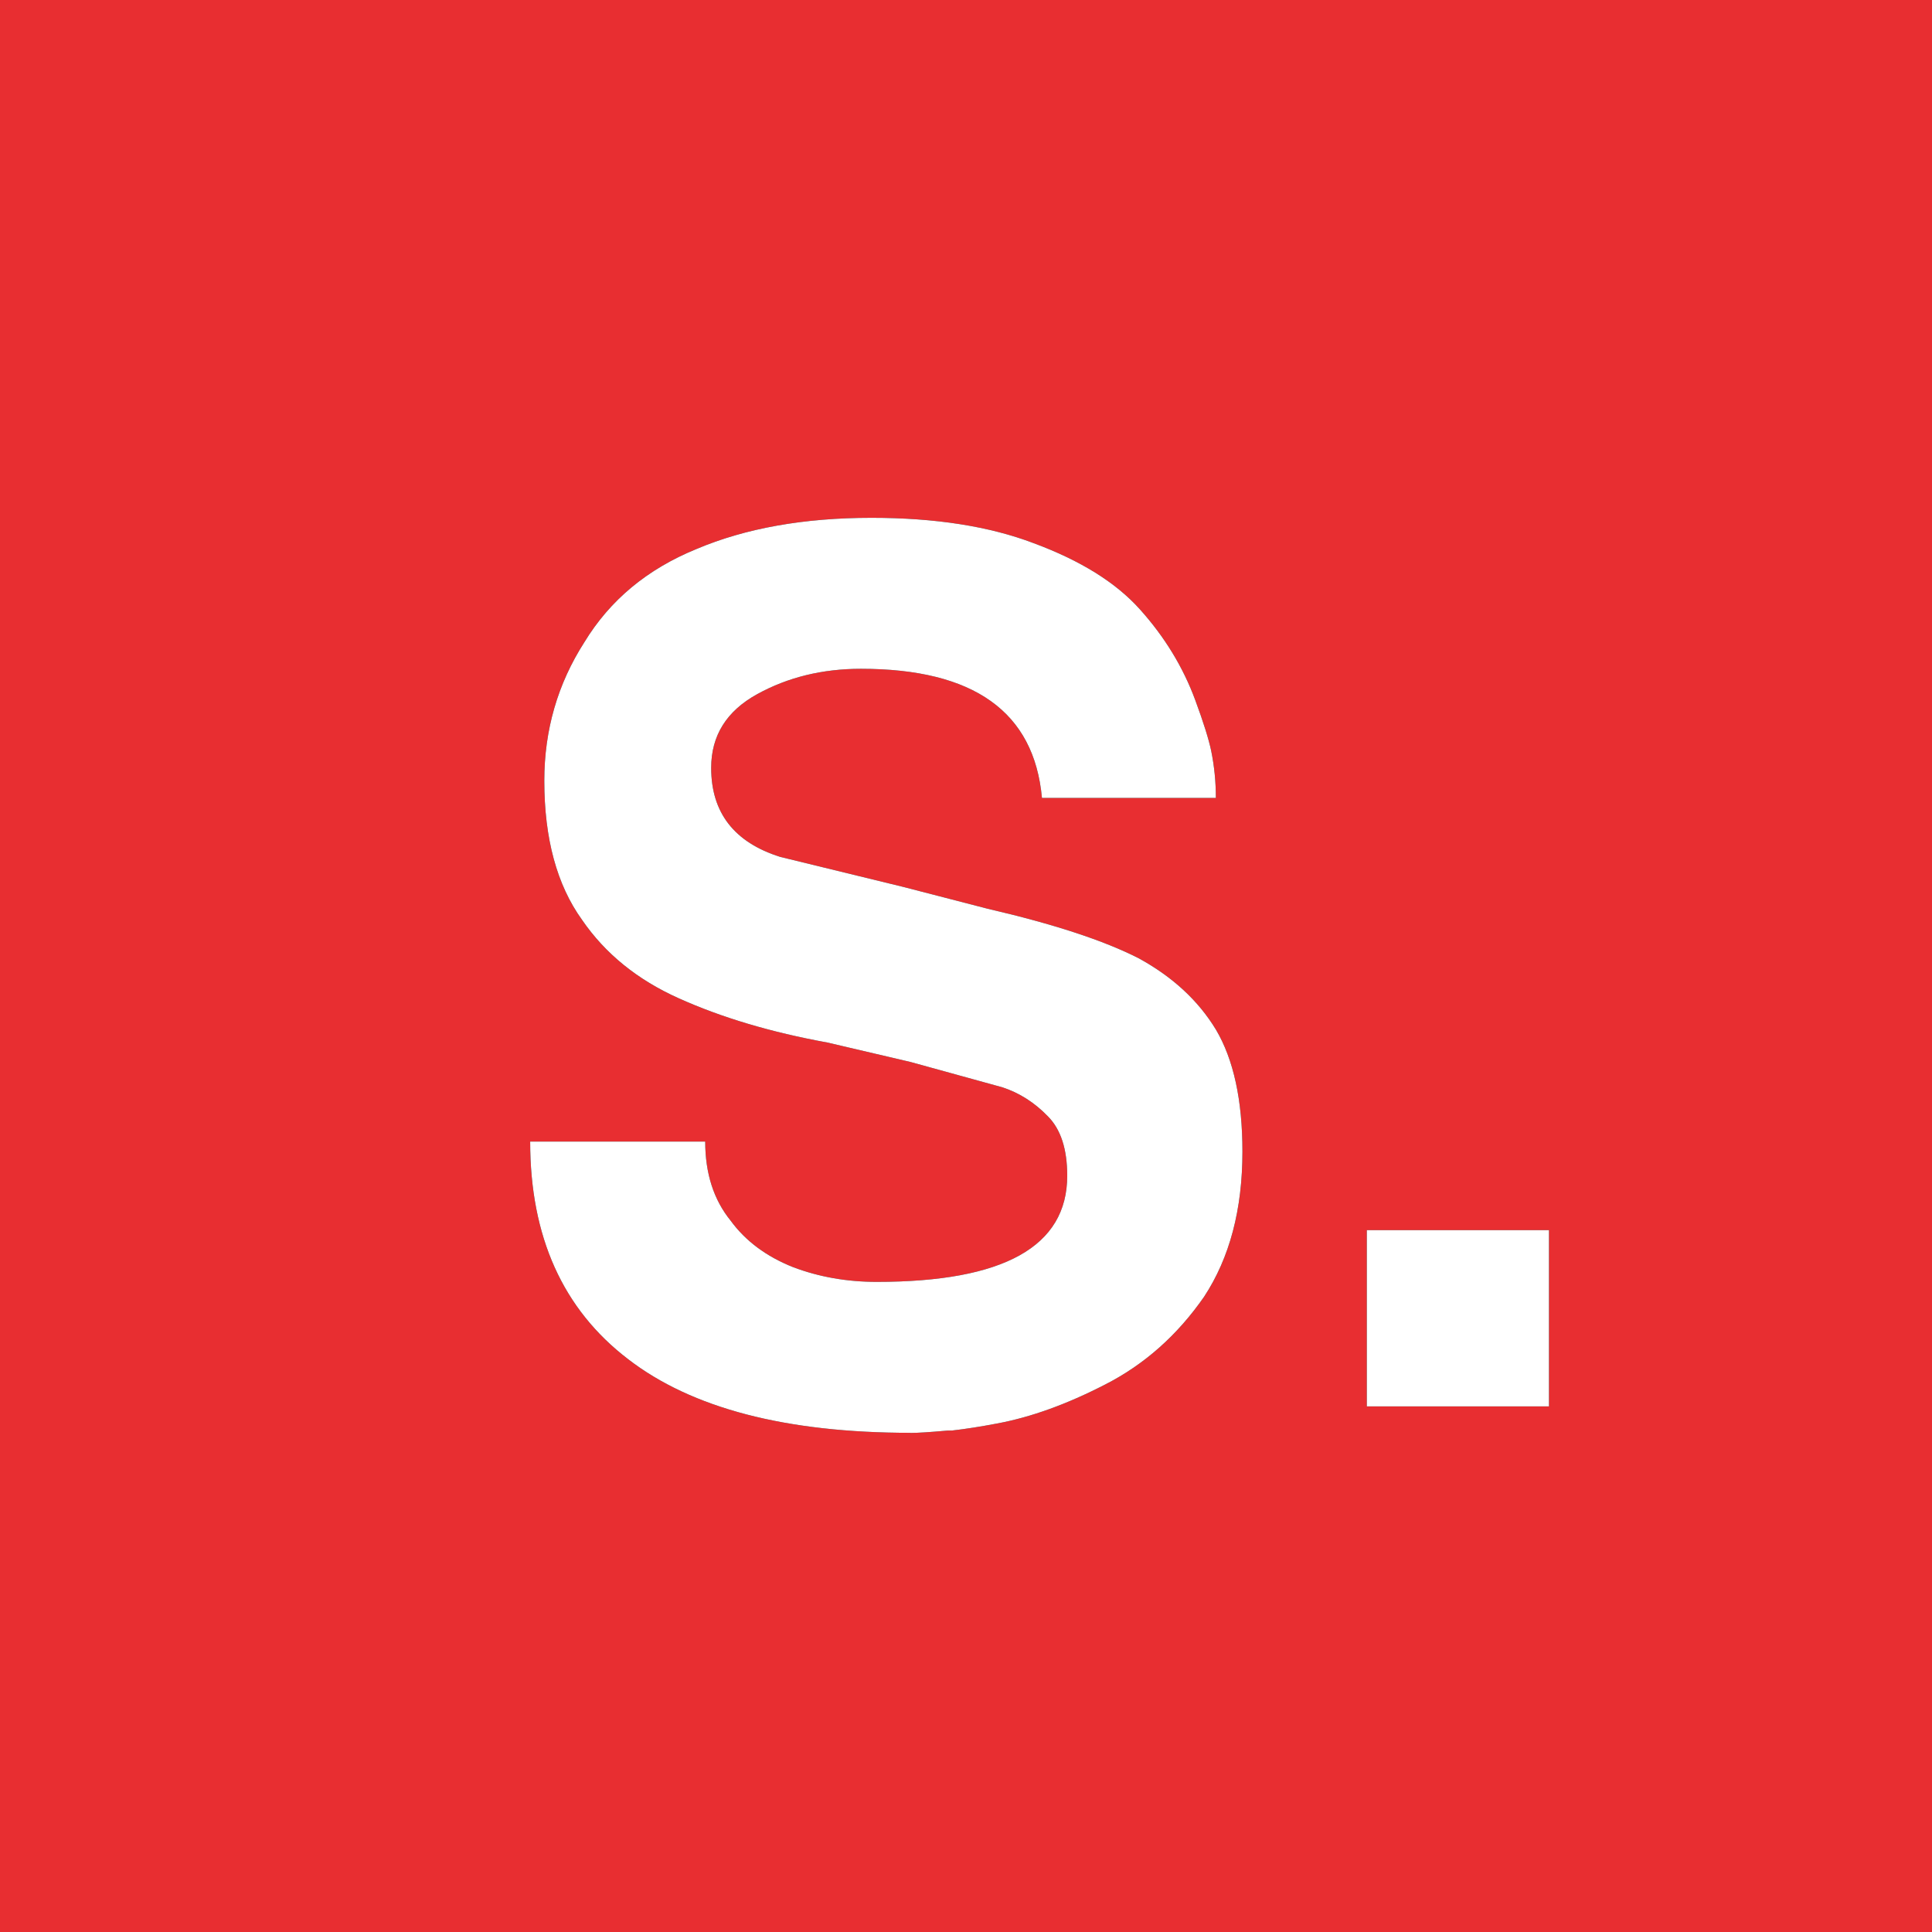
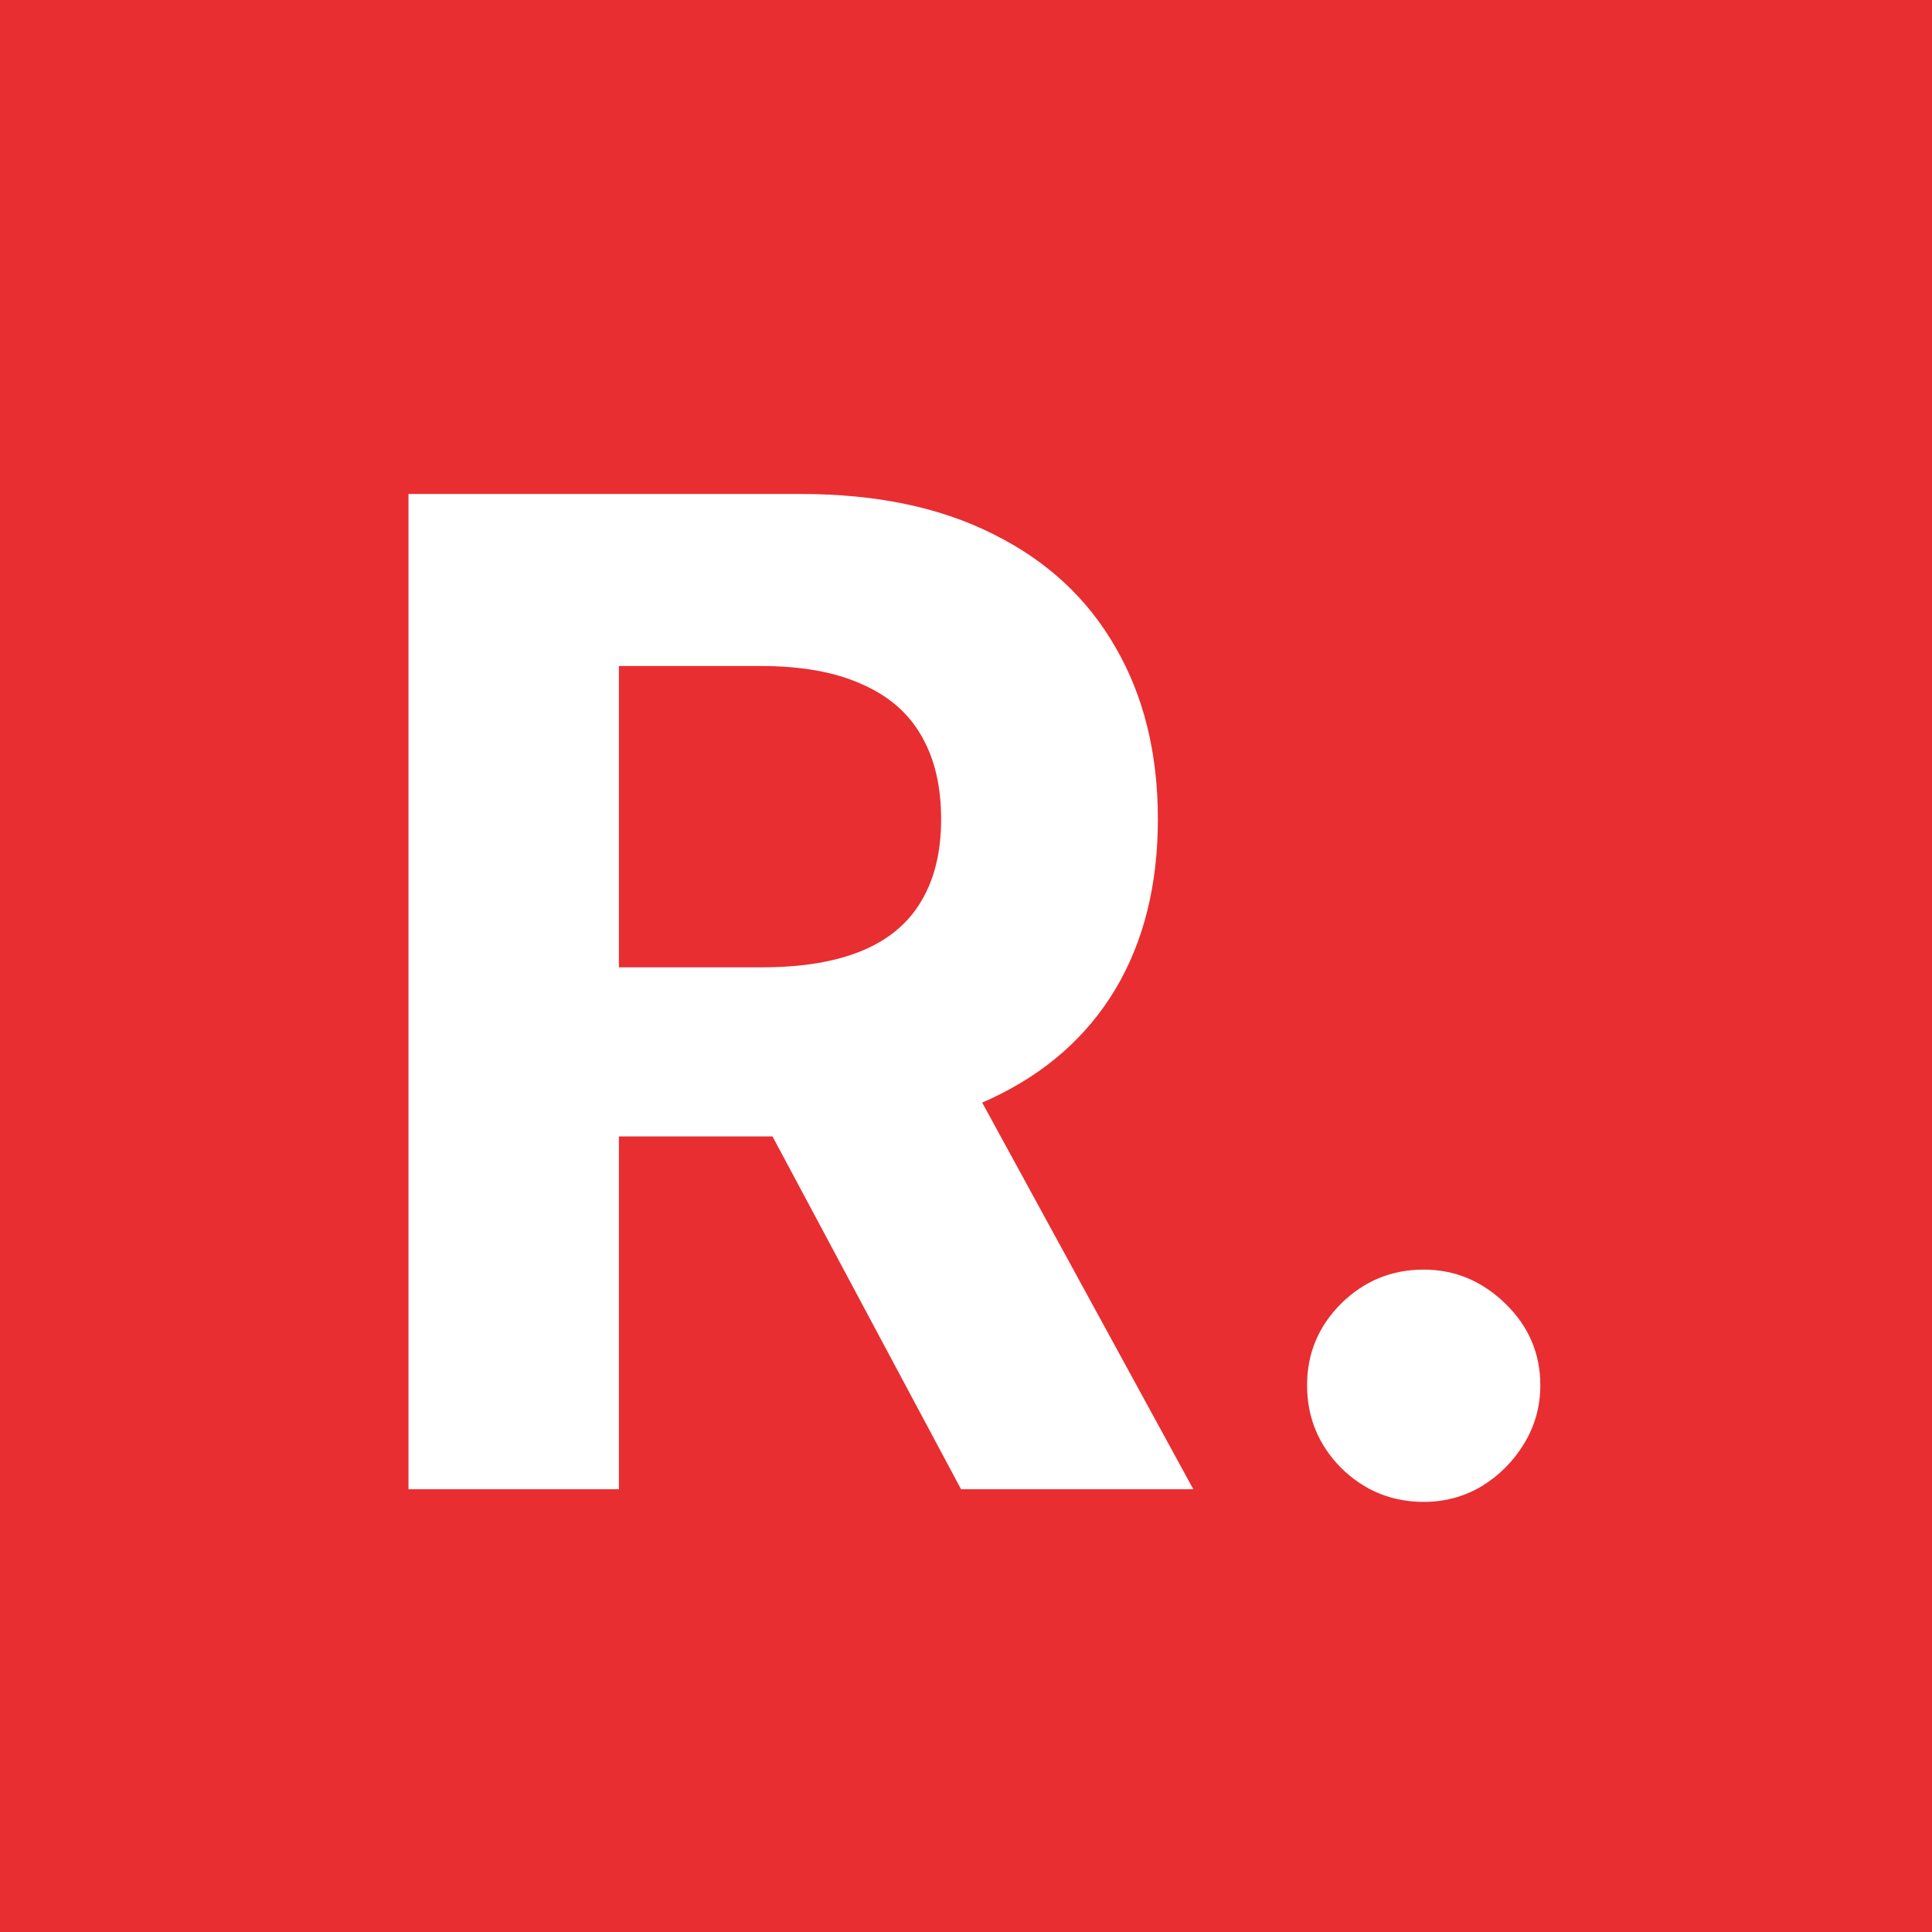
- <svg xmlns="http://www.w3.org/2000/svg" xmlns:xlink="http://www.w3.org/1999/xlink" width="48" height="48">
-   <defs>
-     <path id="a" d="M22.62 35.601c.176 0 .483-.02.923-.059h.103c.342-.039.718-.098 1.128-.176.84-.156 1.733-.479 2.681-.967.977-.498 1.797-1.226 2.461-2.183.635-.967.952-2.168.952-3.604 0-1.279-.22-2.29-.659-3.032-.439-.723-1.079-1.313-1.919-1.772-.859-.439-2.109-.85-3.75-1.23l-2.095-.542-3.062-.747c-1.143-.361-1.714-1.099-1.714-2.212 0-.801.381-1.411 1.143-1.831.762-.42 1.621-.63 2.578-.63 2.803 0 4.302 1.069 4.497 3.208h4.321c0-.4-.039-.791-.117-1.172-.059-.283-.19-.703-.396-1.26-.303-.82-.762-1.572-1.377-2.256-.596-.664-1.475-1.211-2.637-1.641-1.104-.42-2.446-.63-4.028-.63-1.68 0-3.13.259-4.351.776-1.221.498-2.148 1.27-2.783 2.314-.664 1.035-.996 2.183-.996 3.442 0 1.436.312 2.588.938 3.457.576.84 1.377 1.489 2.402 1.948 1.064.479 2.295.845 3.691 1.099l2.065.483 2.285.63c.42.137.796.376 1.128.718.322.322.483.815.483 1.479 0 1.758-1.577 2.637-4.731 2.637-.742 0-1.436-.122-2.08-.366-.664-.264-1.182-.649-1.553-1.157-.42-.518-.63-1.172-.63-1.963H13.172c0 2.363.811 4.165 2.432 5.405 1.582 1.221 3.921 1.831 7.017 1.831zm15.864-.659v-4.38h-4.526v4.38h4.526z" />
-   </defs>
-   <g fill="none" fill-rule="nonzero">
-     <path fill="#E82E31" d="M0 0h48v48H0z" />
-     <use fill="#000" xlink:href="#a" />
-     <use fill="#FFF" xlink:href="#a" />
-   </g>
+ <svg xmlns="http://www.w3.org/2000/svg" width="48" height="48" viewBox="0 0 48 48" fill="none">
+   <rect width="48" height="48" fill="#1E1E1E" />
+   <path d="M0 0H48V48H0V0Z" fill="#E82E31" />
+   <path d="M10.149 37V12.273H19.905C21.772 12.273 23.366 12.607 24.686 13.275C26.014 13.935 27.024 14.873 27.717 16.088C28.417 17.296 28.767 18.716 28.767 20.35C28.767 21.992 28.413 23.405 27.704 24.588C26.996 25.763 25.97 26.665 24.626 27.293C23.29 27.921 21.672 28.234 19.772 28.234H13.24V24.033H18.927C19.925 24.033 20.754 23.896 21.414 23.622C22.074 23.349 22.565 22.938 22.887 22.391C23.217 21.843 23.382 21.163 23.382 20.35C23.382 19.529 23.217 18.837 22.887 18.273C22.565 17.71 22.07 17.283 21.402 16.994C20.742 16.696 19.909 16.547 18.903 16.547H15.377V37H10.149ZM23.503 25.747L29.648 37H23.877L17.864 25.747H23.503ZM35.371 37.314C34.575 37.314 33.89 37.032 33.319 36.469C32.755 35.897 32.474 35.213 32.474 34.416C32.474 33.627 32.755 32.951 33.319 32.388C33.89 31.824 34.575 31.543 35.371 31.543C36.144 31.543 36.82 31.824 37.4 32.388C37.979 32.951 38.269 33.627 38.269 34.416C38.269 34.947 38.132 35.434 37.859 35.877C37.593 36.312 37.243 36.662 36.808 36.928C36.374 37.185 35.895 37.314 35.371 37.314Z" fill="white" />
</svg>
